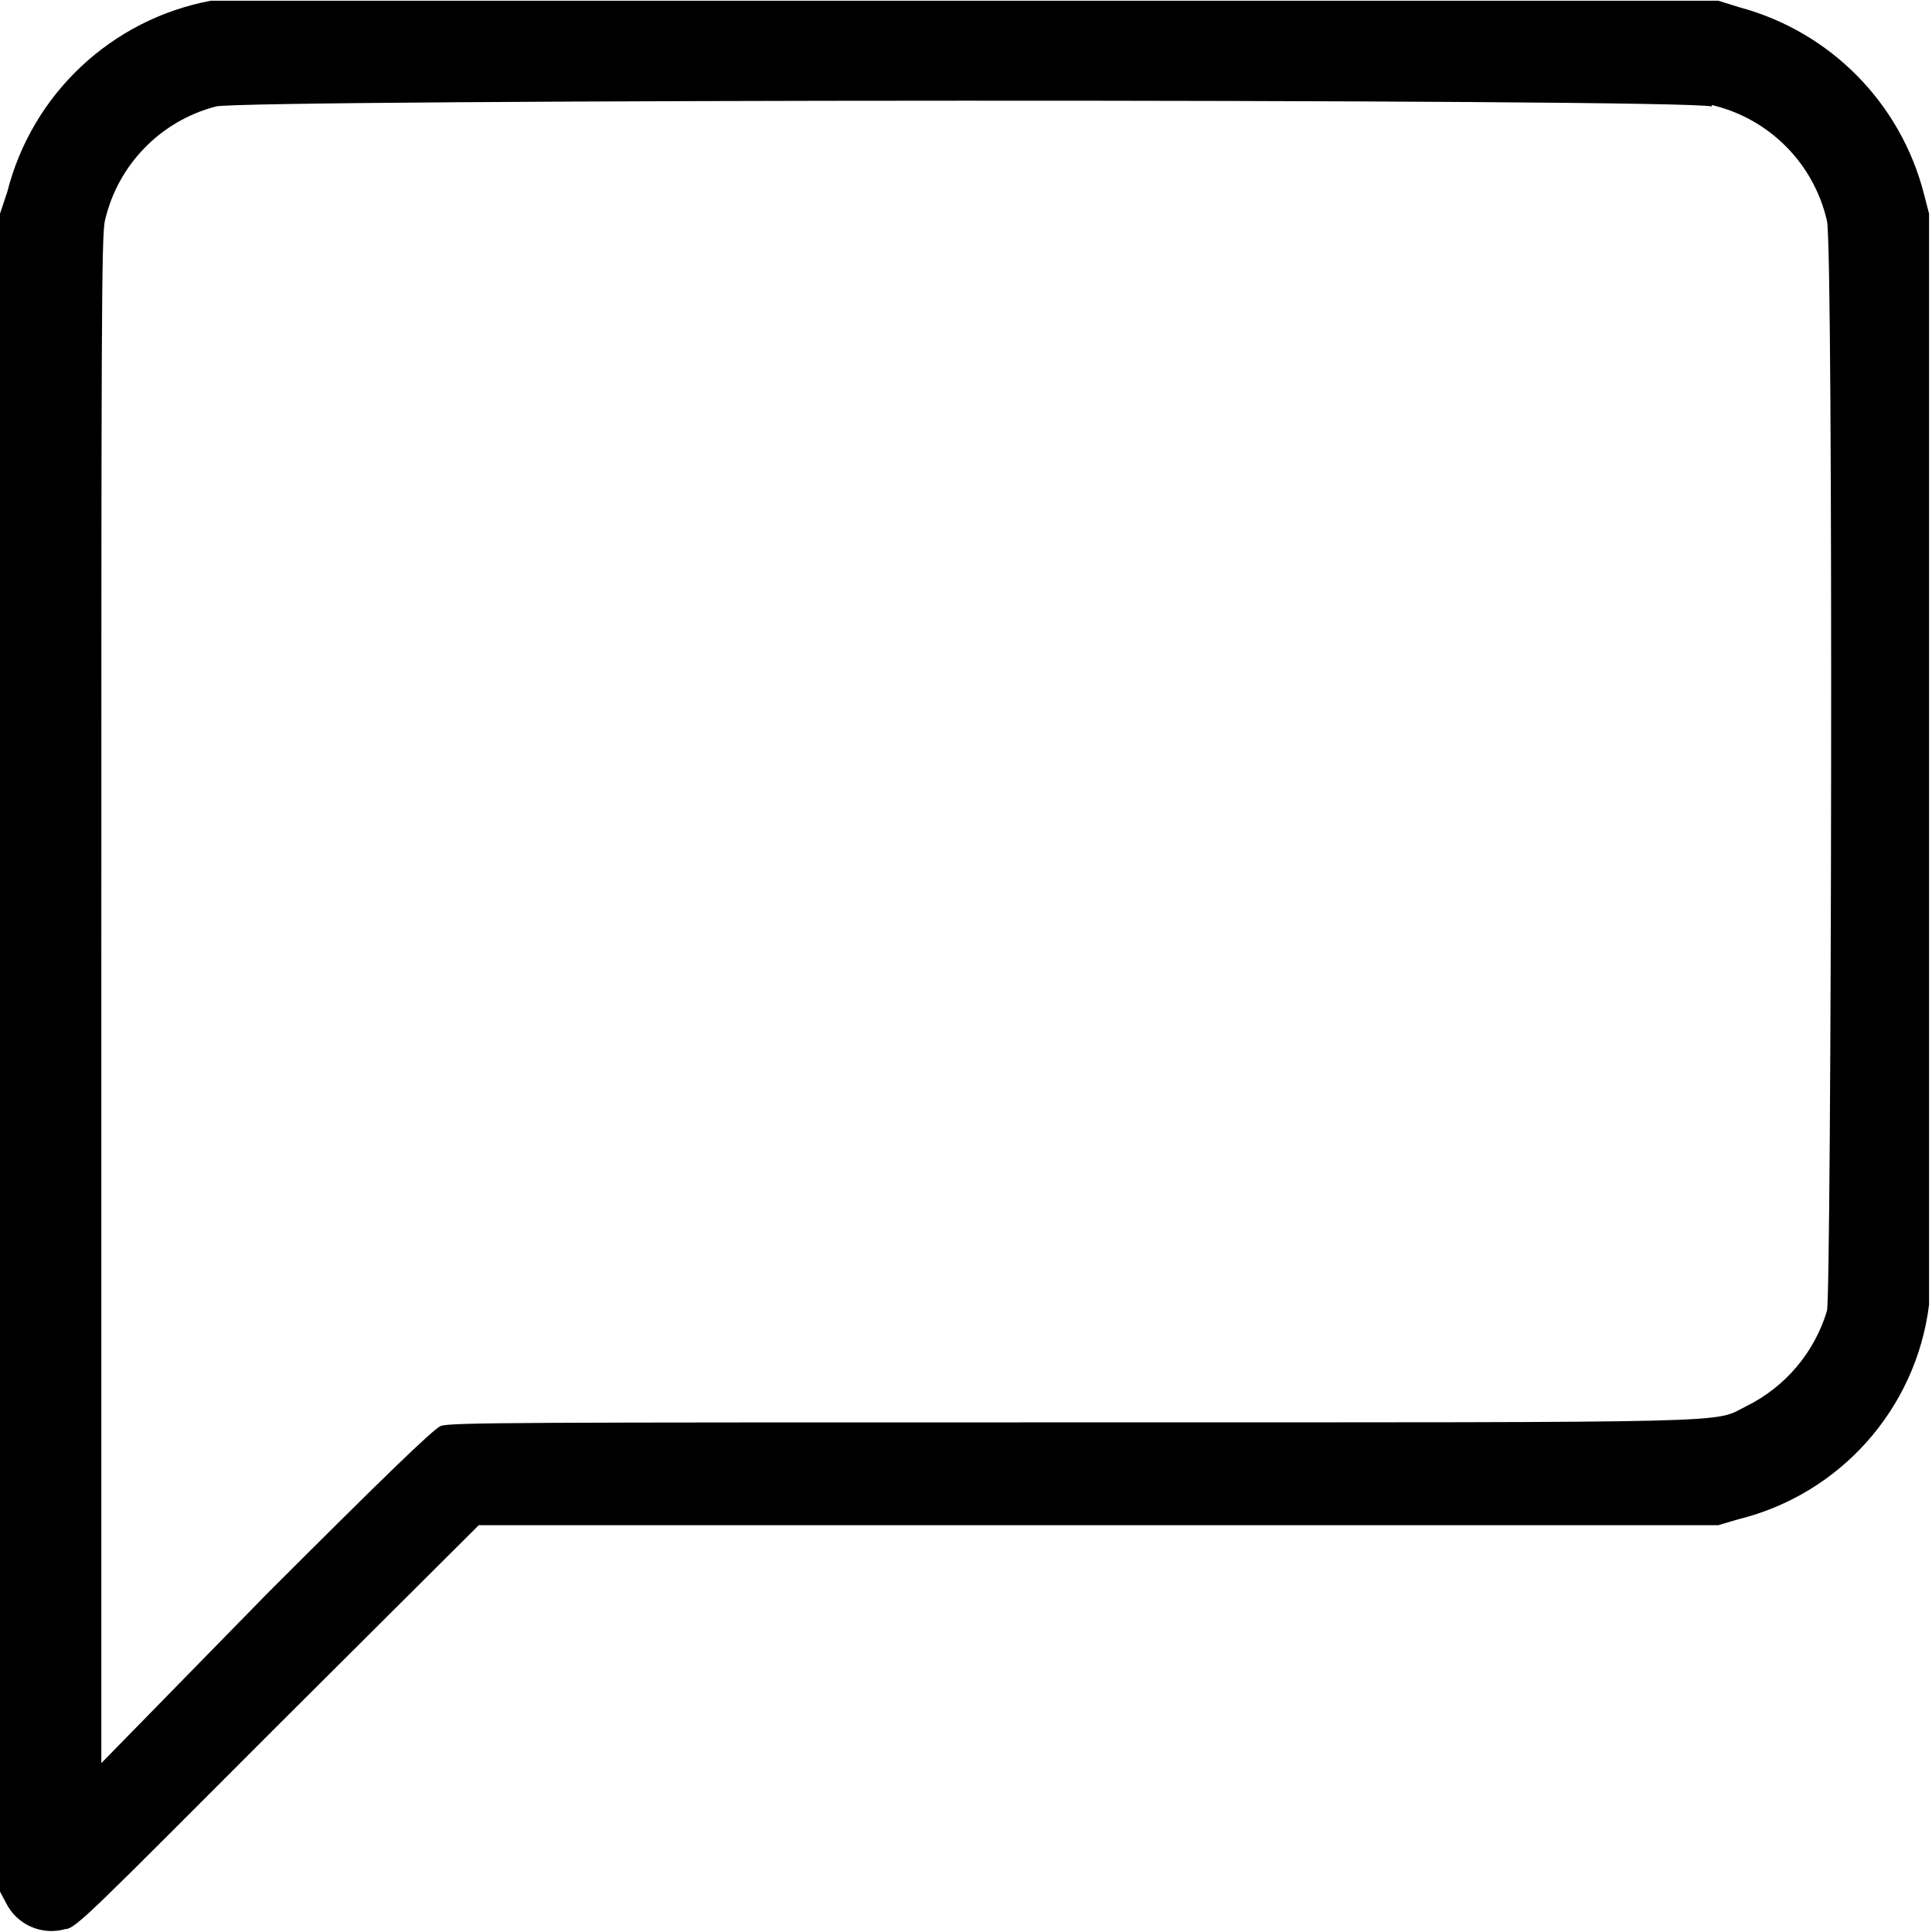
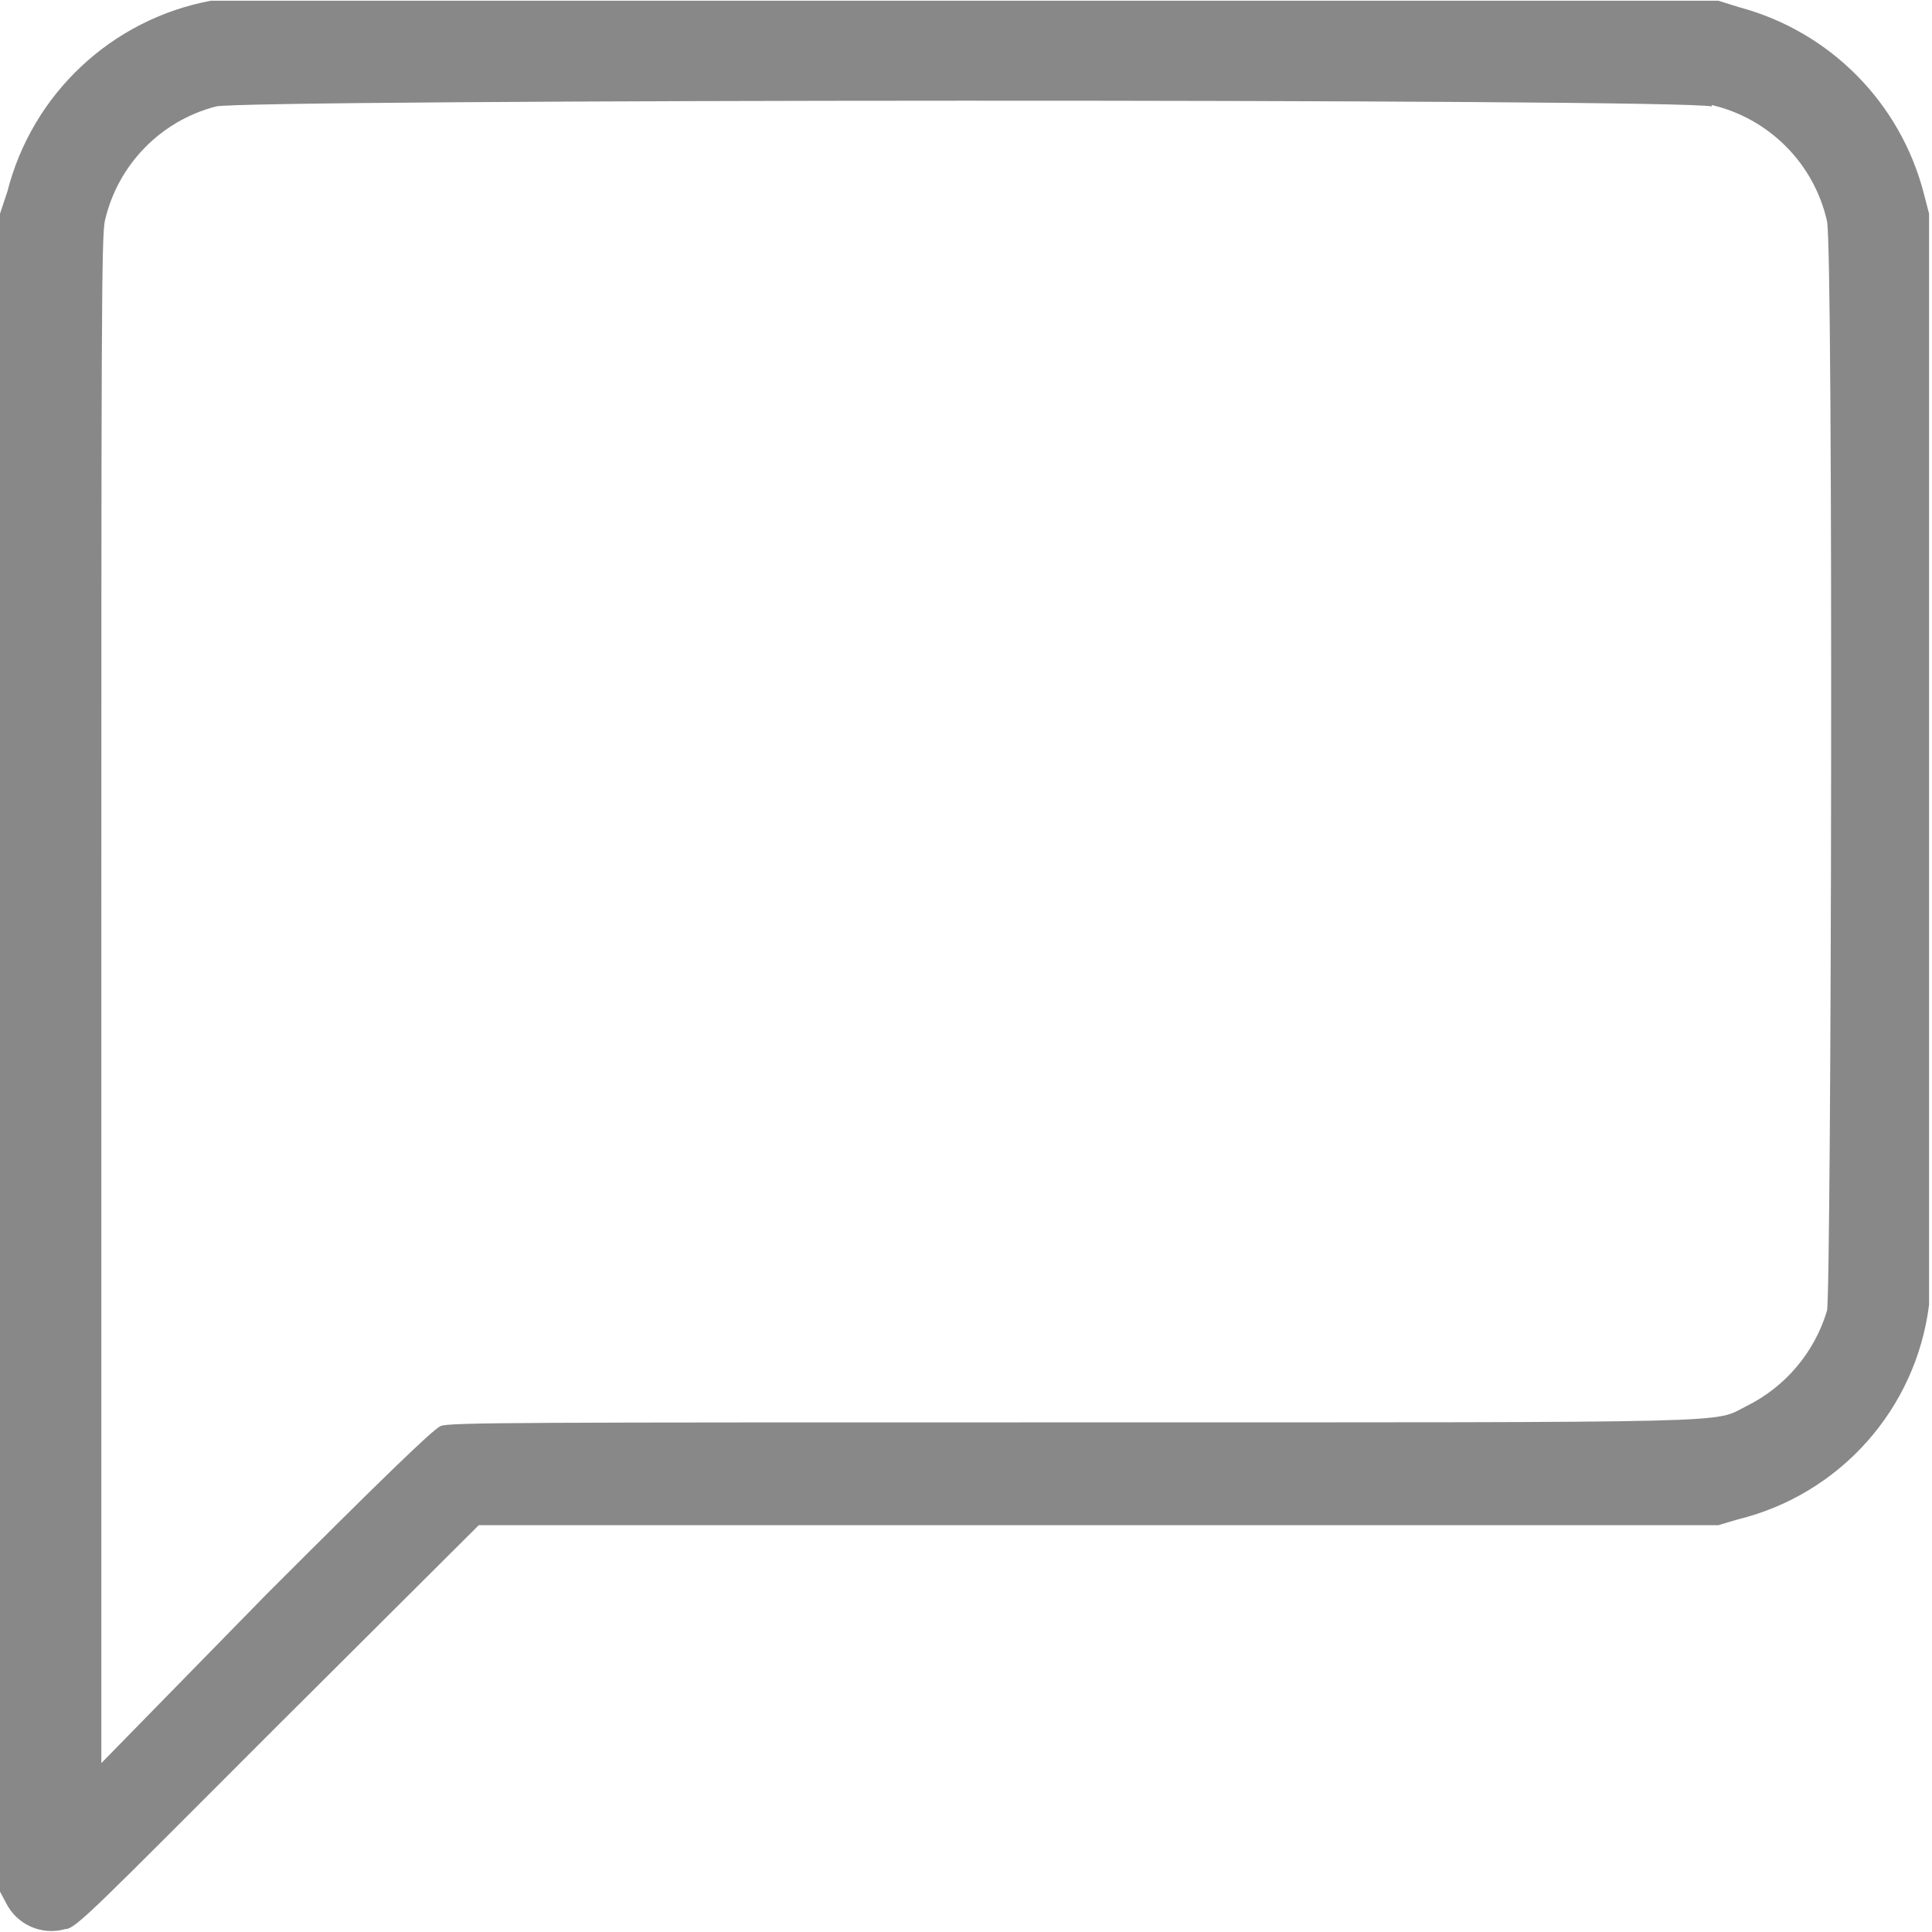
- <svg xmlns="http://www.w3.org/2000/svg" width="38" height="38" fill="#000000" viewBox="0 0 26.31 26.29">
+ <svg xmlns="http://www.w3.org/2000/svg" width="38" height="38" fill="#888888" viewBox="0 0 26.31 26.29">
  <g>
    <path d="M2.87,0A3.53,3.53,0,0,0,.1,2.6L0,2.9V25.75l.08.15a.69.69,0,0,0,.81.36c.14,0,.4-.28,2.89-2.77l2.74-2.73H23.4l.27-.08a3.45,3.45,0,0,0,2.6-2.92c0-.24,0-2.18,0-7.58V2.9l-.07-.27A3.54,3.54,0,0,0,23.69.09L23.4,0H13.26C5.05,0,3.08,0,2.87,0M23.31,1.42A2.1,2.1,0,0,1,24.88,3c.09.4.06,14.61,0,14.84a2.13,2.13,0,0,1-1.1,1.3c-.46.23.12.22-9.18.22-7.53,0-8.49,0-8.6.05s-.81.73-2.37,2.29L1.38,24V13.59c0-9.18,0-10.4.05-10.6A2.09,2.09,0,0,1,2.94,1.44c.36-.1,20-.11,20.37,0" />
  </g>
</svg>
